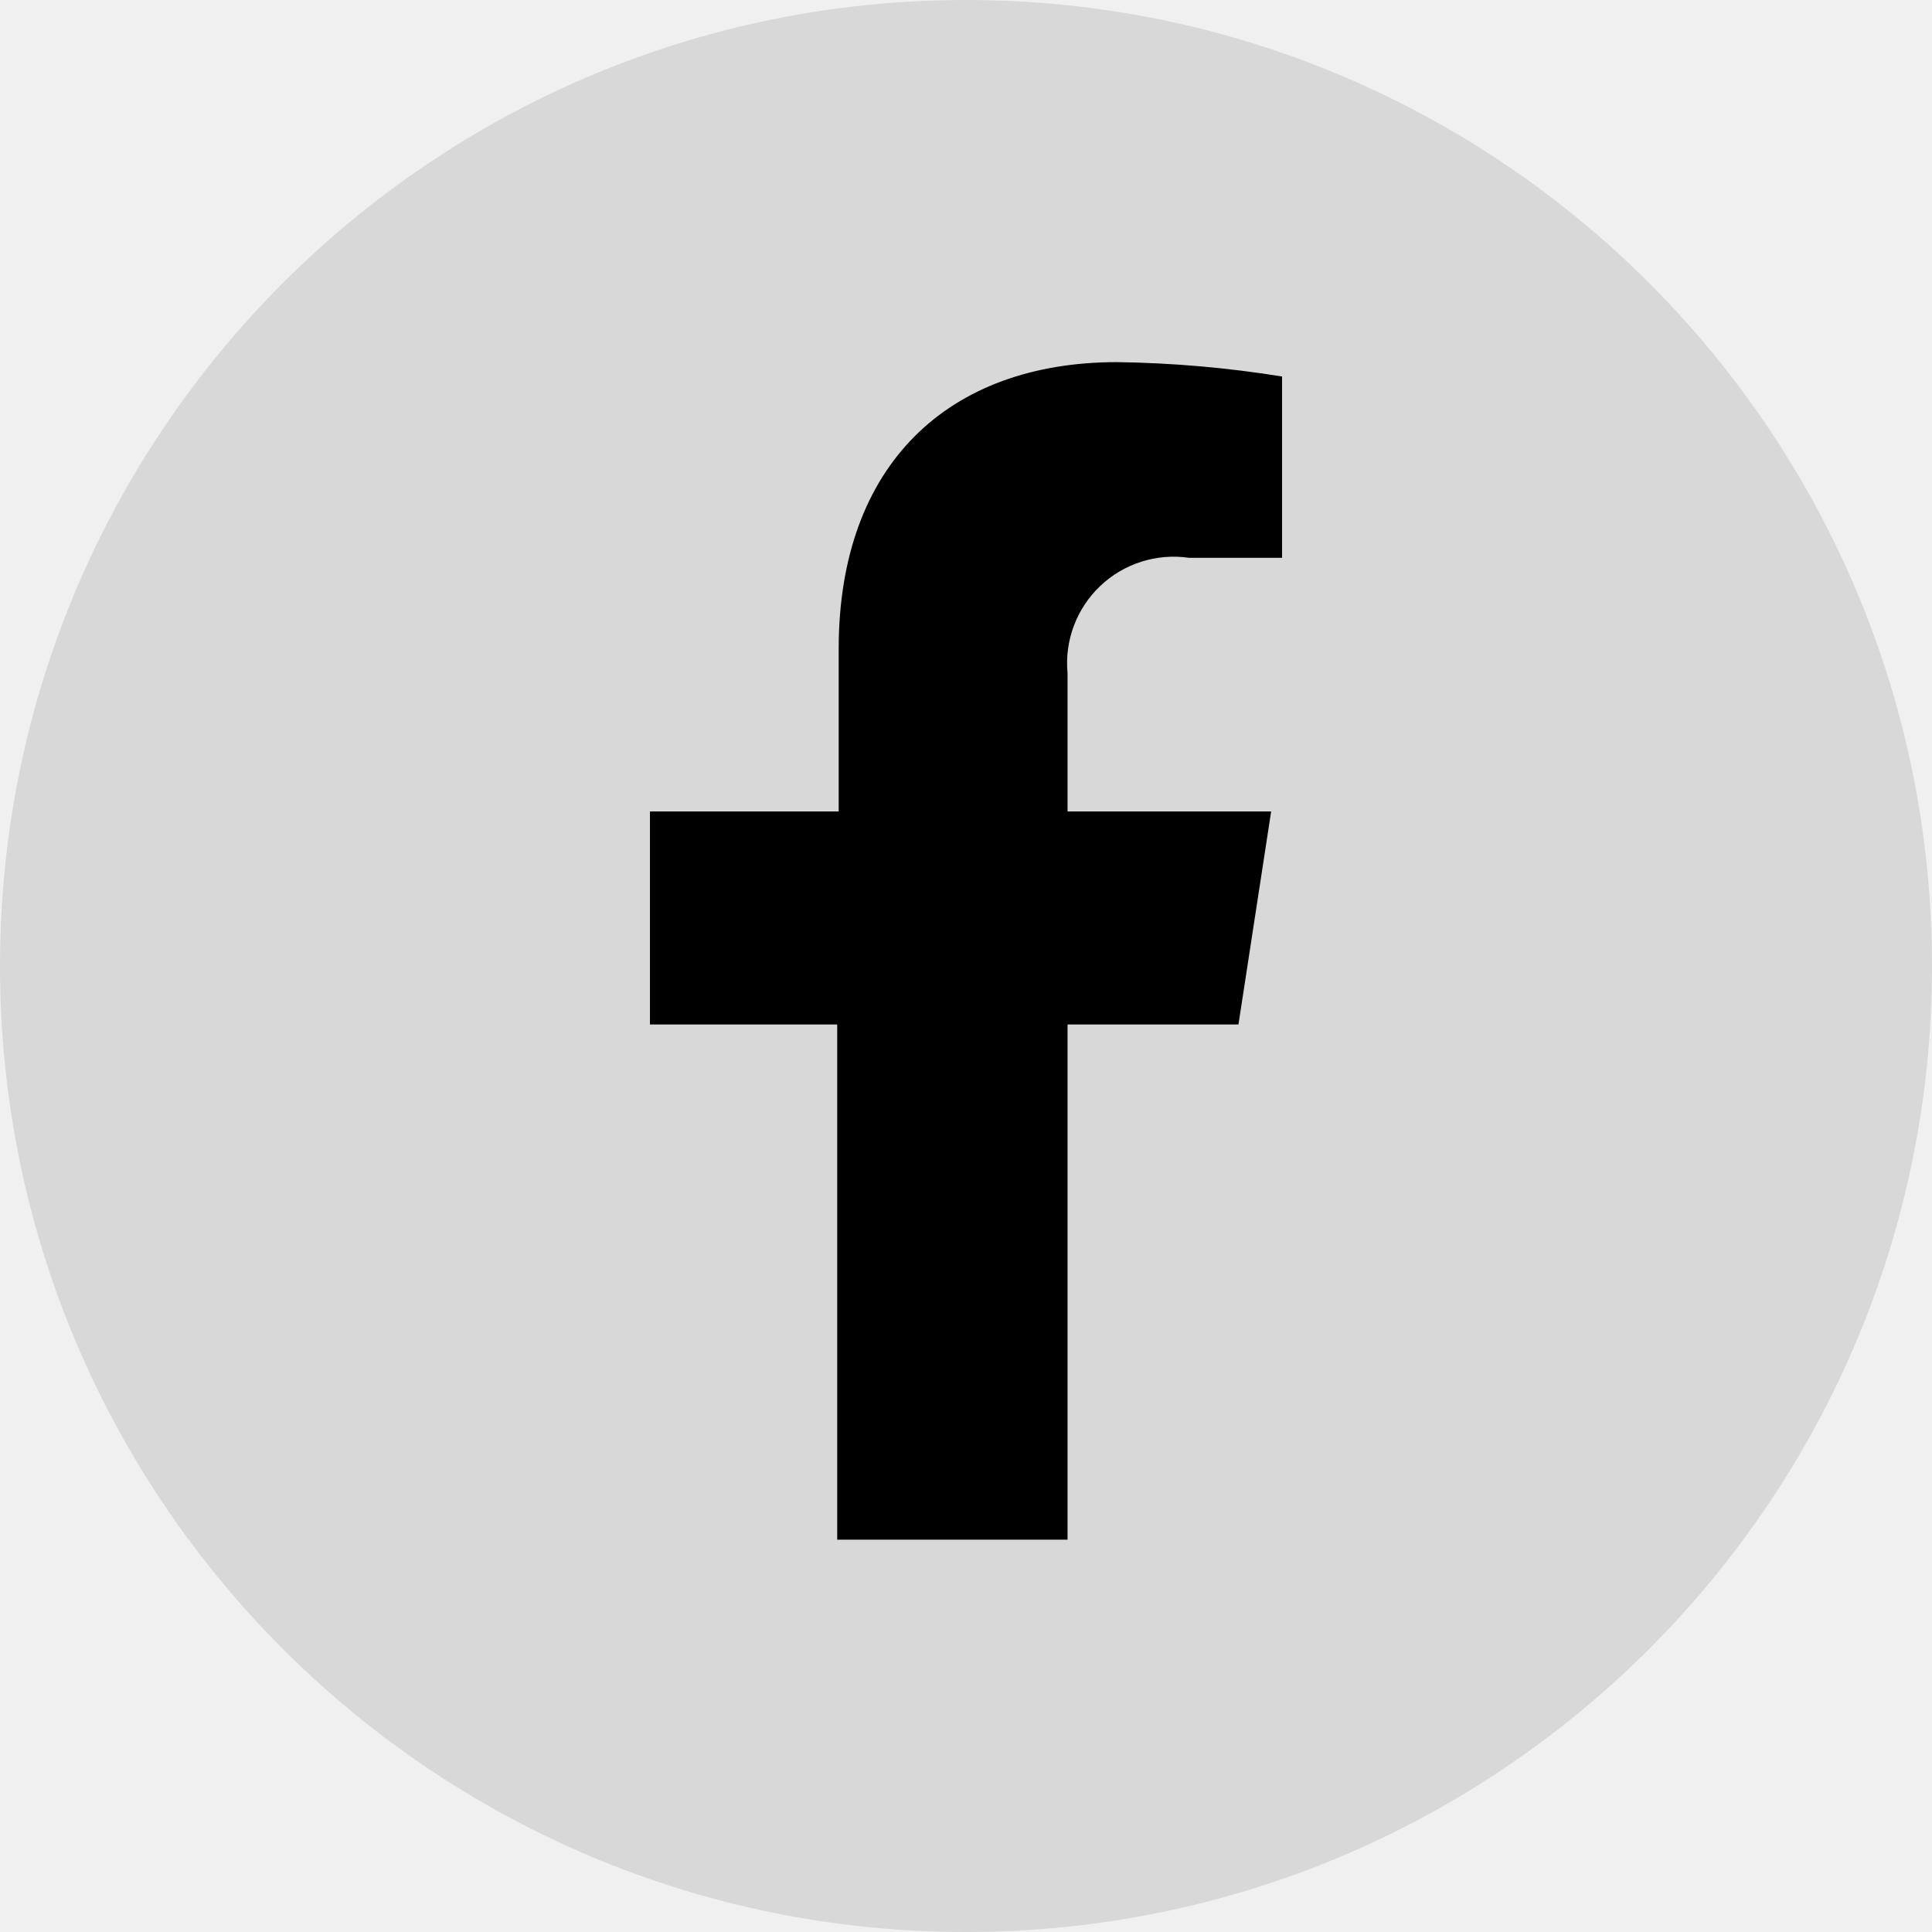
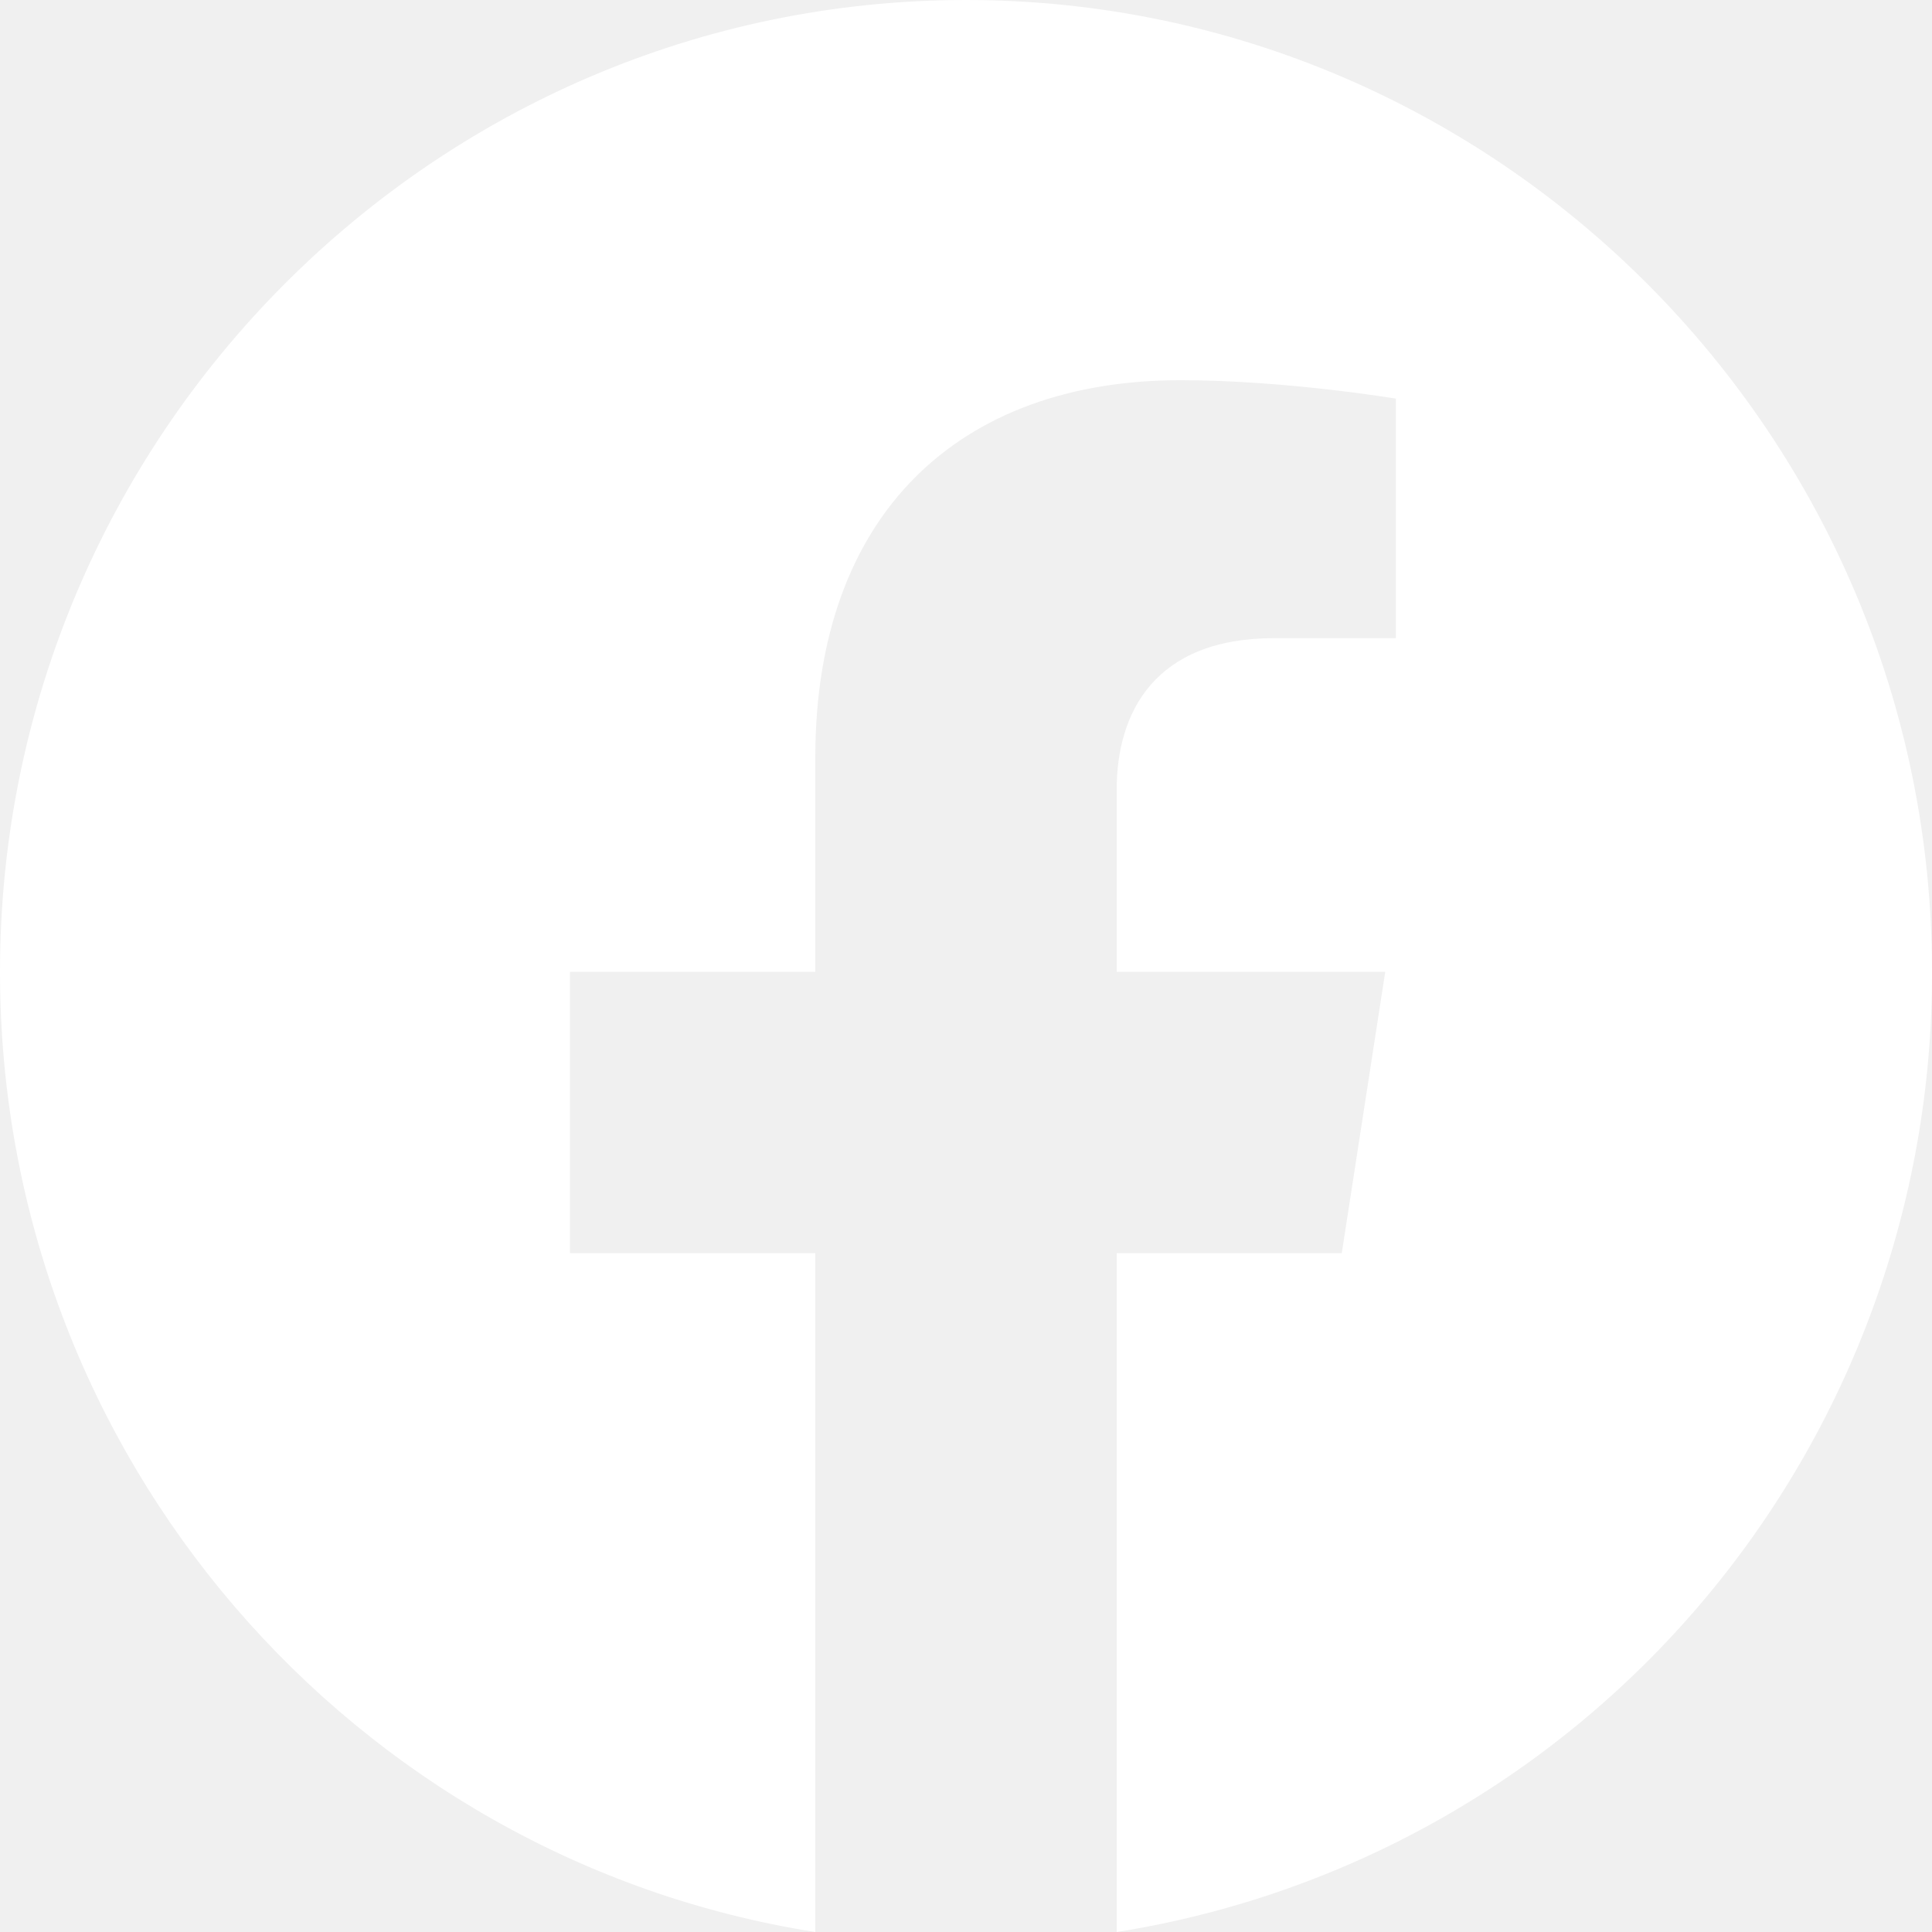
- <svg xmlns="http://www.w3.org/2000/svg" viewBox="0 0 39 39">
-   <defs>
-     <style>.cls-1{fill:#d8d8d8;}</style>
-   </defs>
-   <g id="Layer_2" data-name="Layer 2">
-     <g id="Layer_1-2" data-name="Layer 1">
-       <g id="Page-1">
-         <g id="Group-4-Copy">
-           <circle id="Oval-Copy" class="cls-1" cx="19.5" cy="19.5" r="19.5" />
-           <path id="Path" d="M25,20.68l.66-4.3H21.55V13.59A2.15,2.15,0,0,1,24,11.26h1.88V7.6a22.87,22.87,0,0,0-3.33-.29c-3.4,0-5.62,2.06-5.62,5.79v3.28H13.12v4.3H16.9v10.4h4.65V20.68Z" />
-         </g>
-       </g>
-     </g>
-   </g>
+ <svg xmlns="http://www.w3.org/2000/svg" width="48" height="48" viewBox="0 0 48 48" fill="none">
+   <path d="M24 0C10.8 0 0 10.819 0 24.145C0 36.193 8.784 46.193 20.256 48V31.133H14.16V24.145H20.256V18.819C20.256 12.771 23.832 9.446 29.328 9.446C31.944 9.446 34.68 9.904 34.68 9.904V15.855H31.656C28.68 15.855 27.744 17.711 27.744 19.614V24.145H34.416L33.336 31.133H27.744V48C33.399 47.103 38.549 44.206 42.264 39.831C45.978 35.457 48.013 29.893 48 24.145C48 10.819 37.2 0 24 0Z" fill="white" />
</svg>
